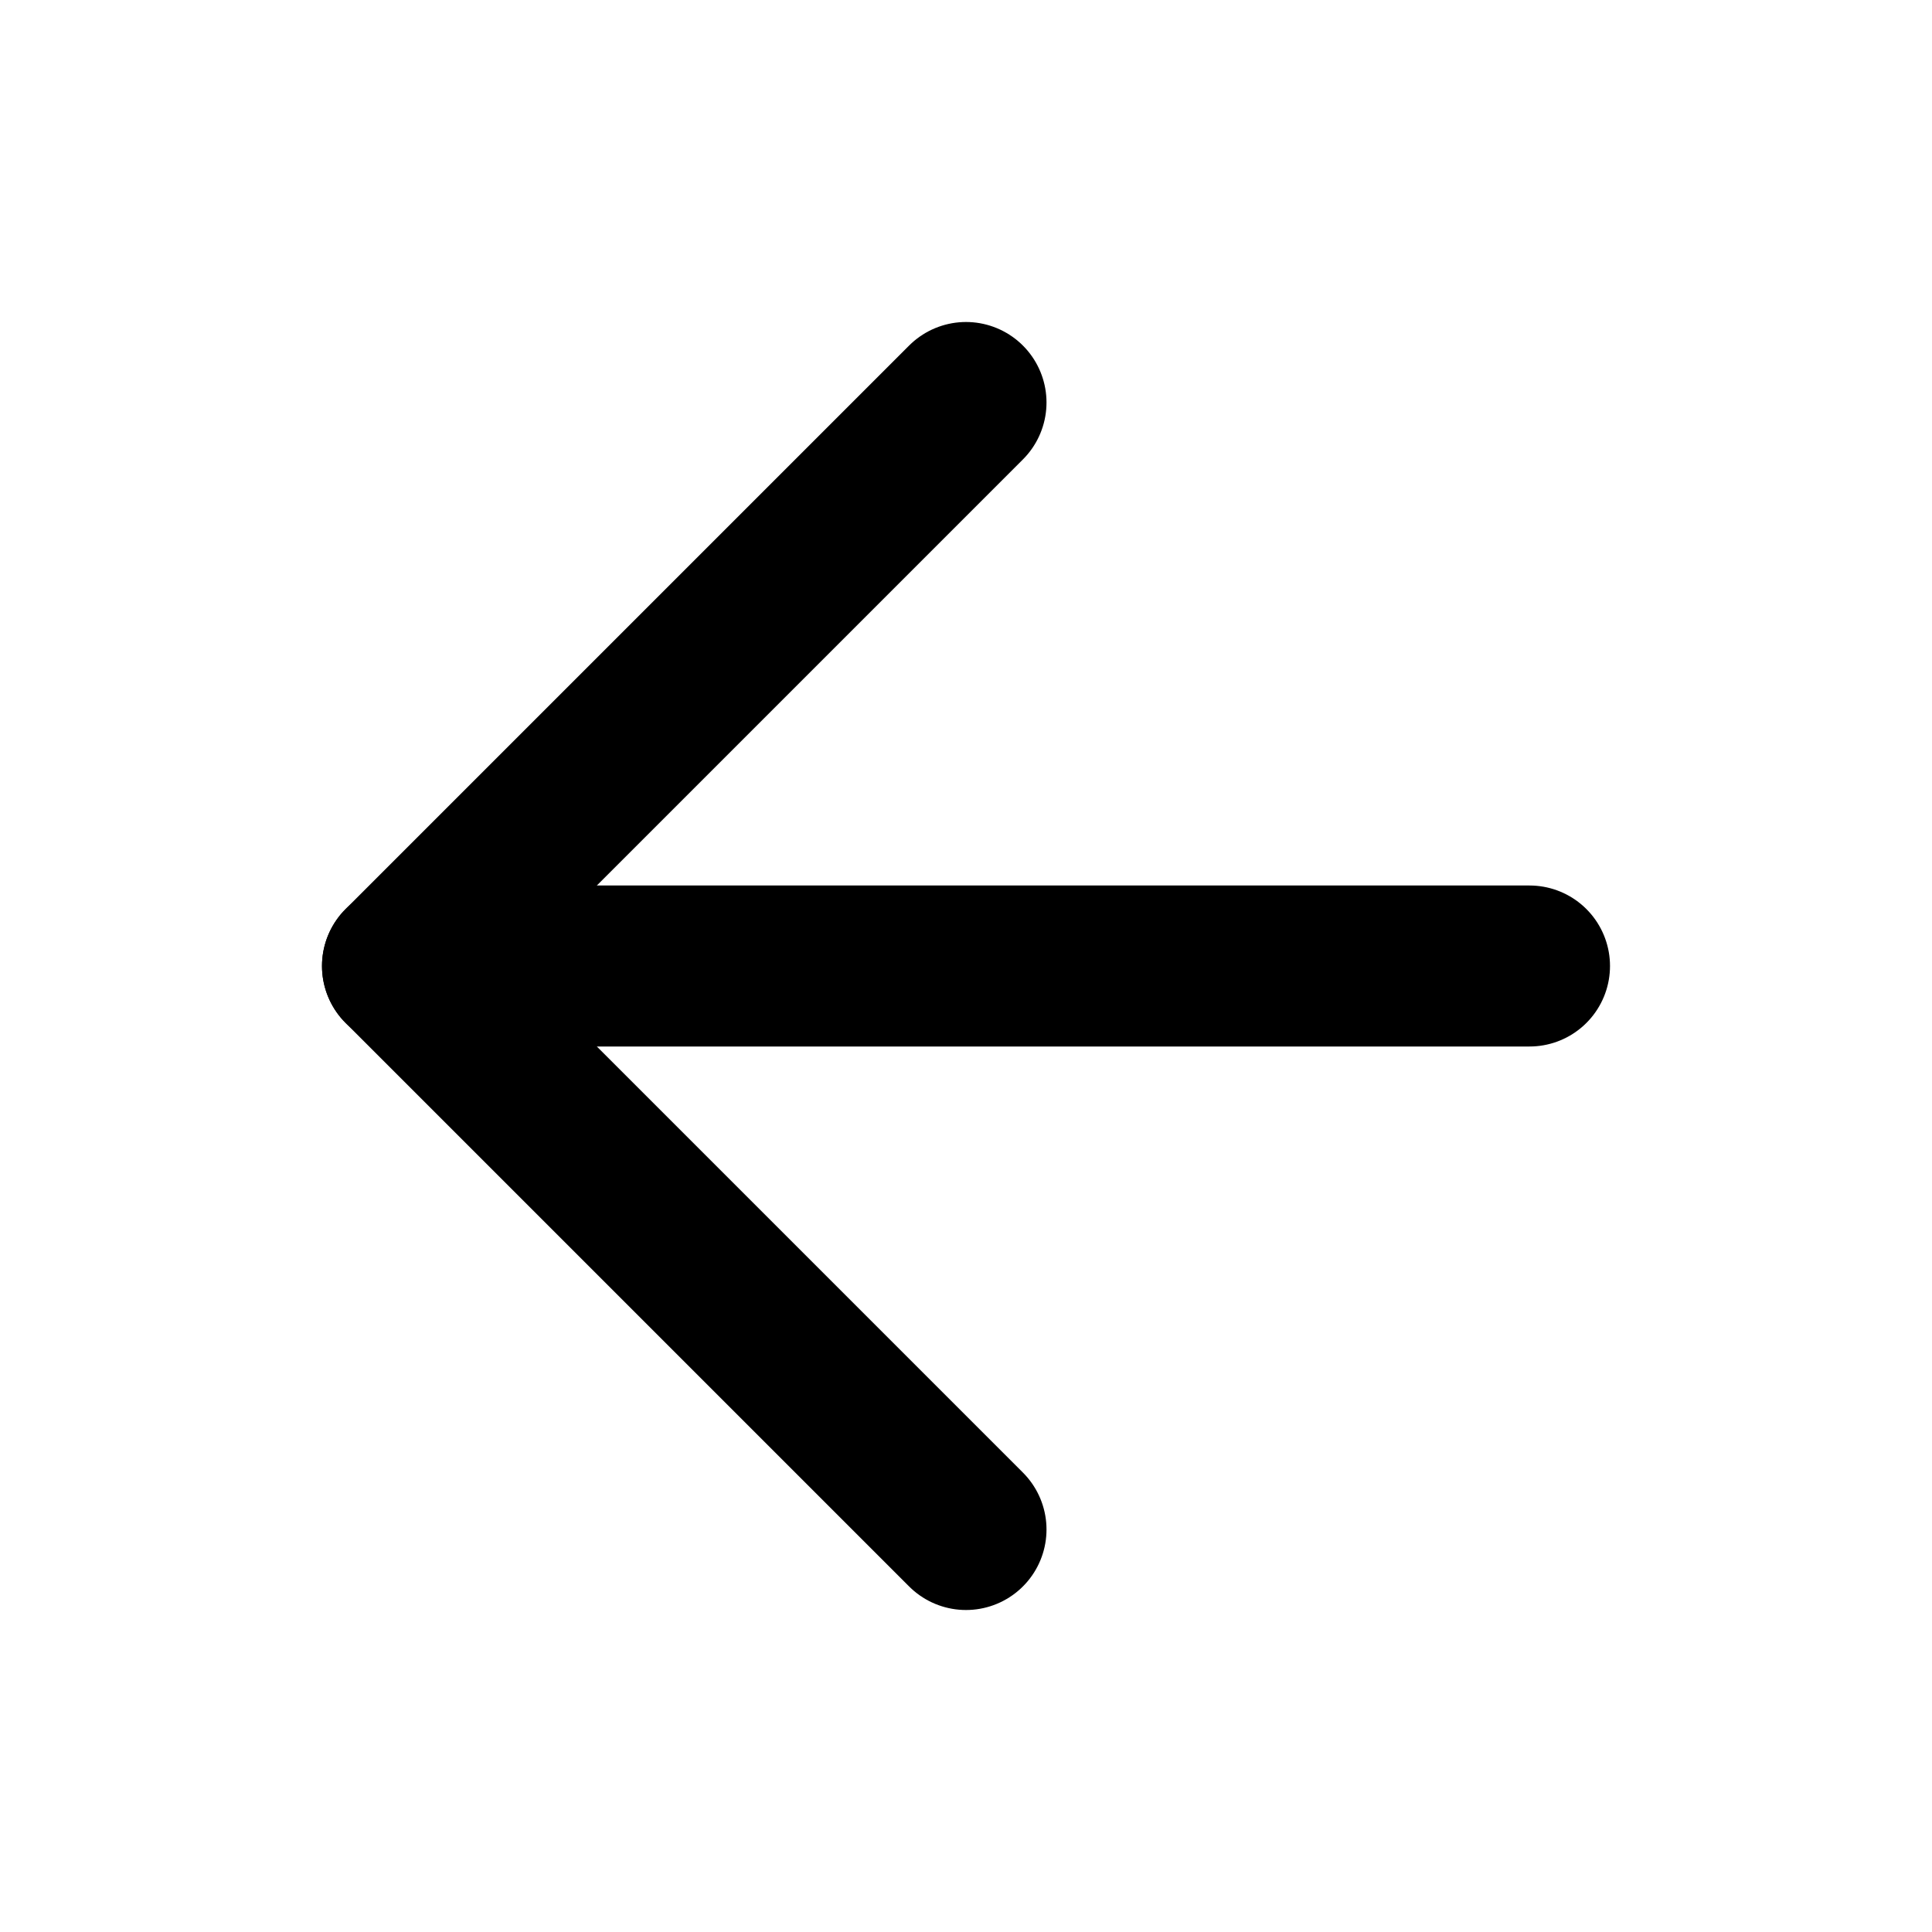
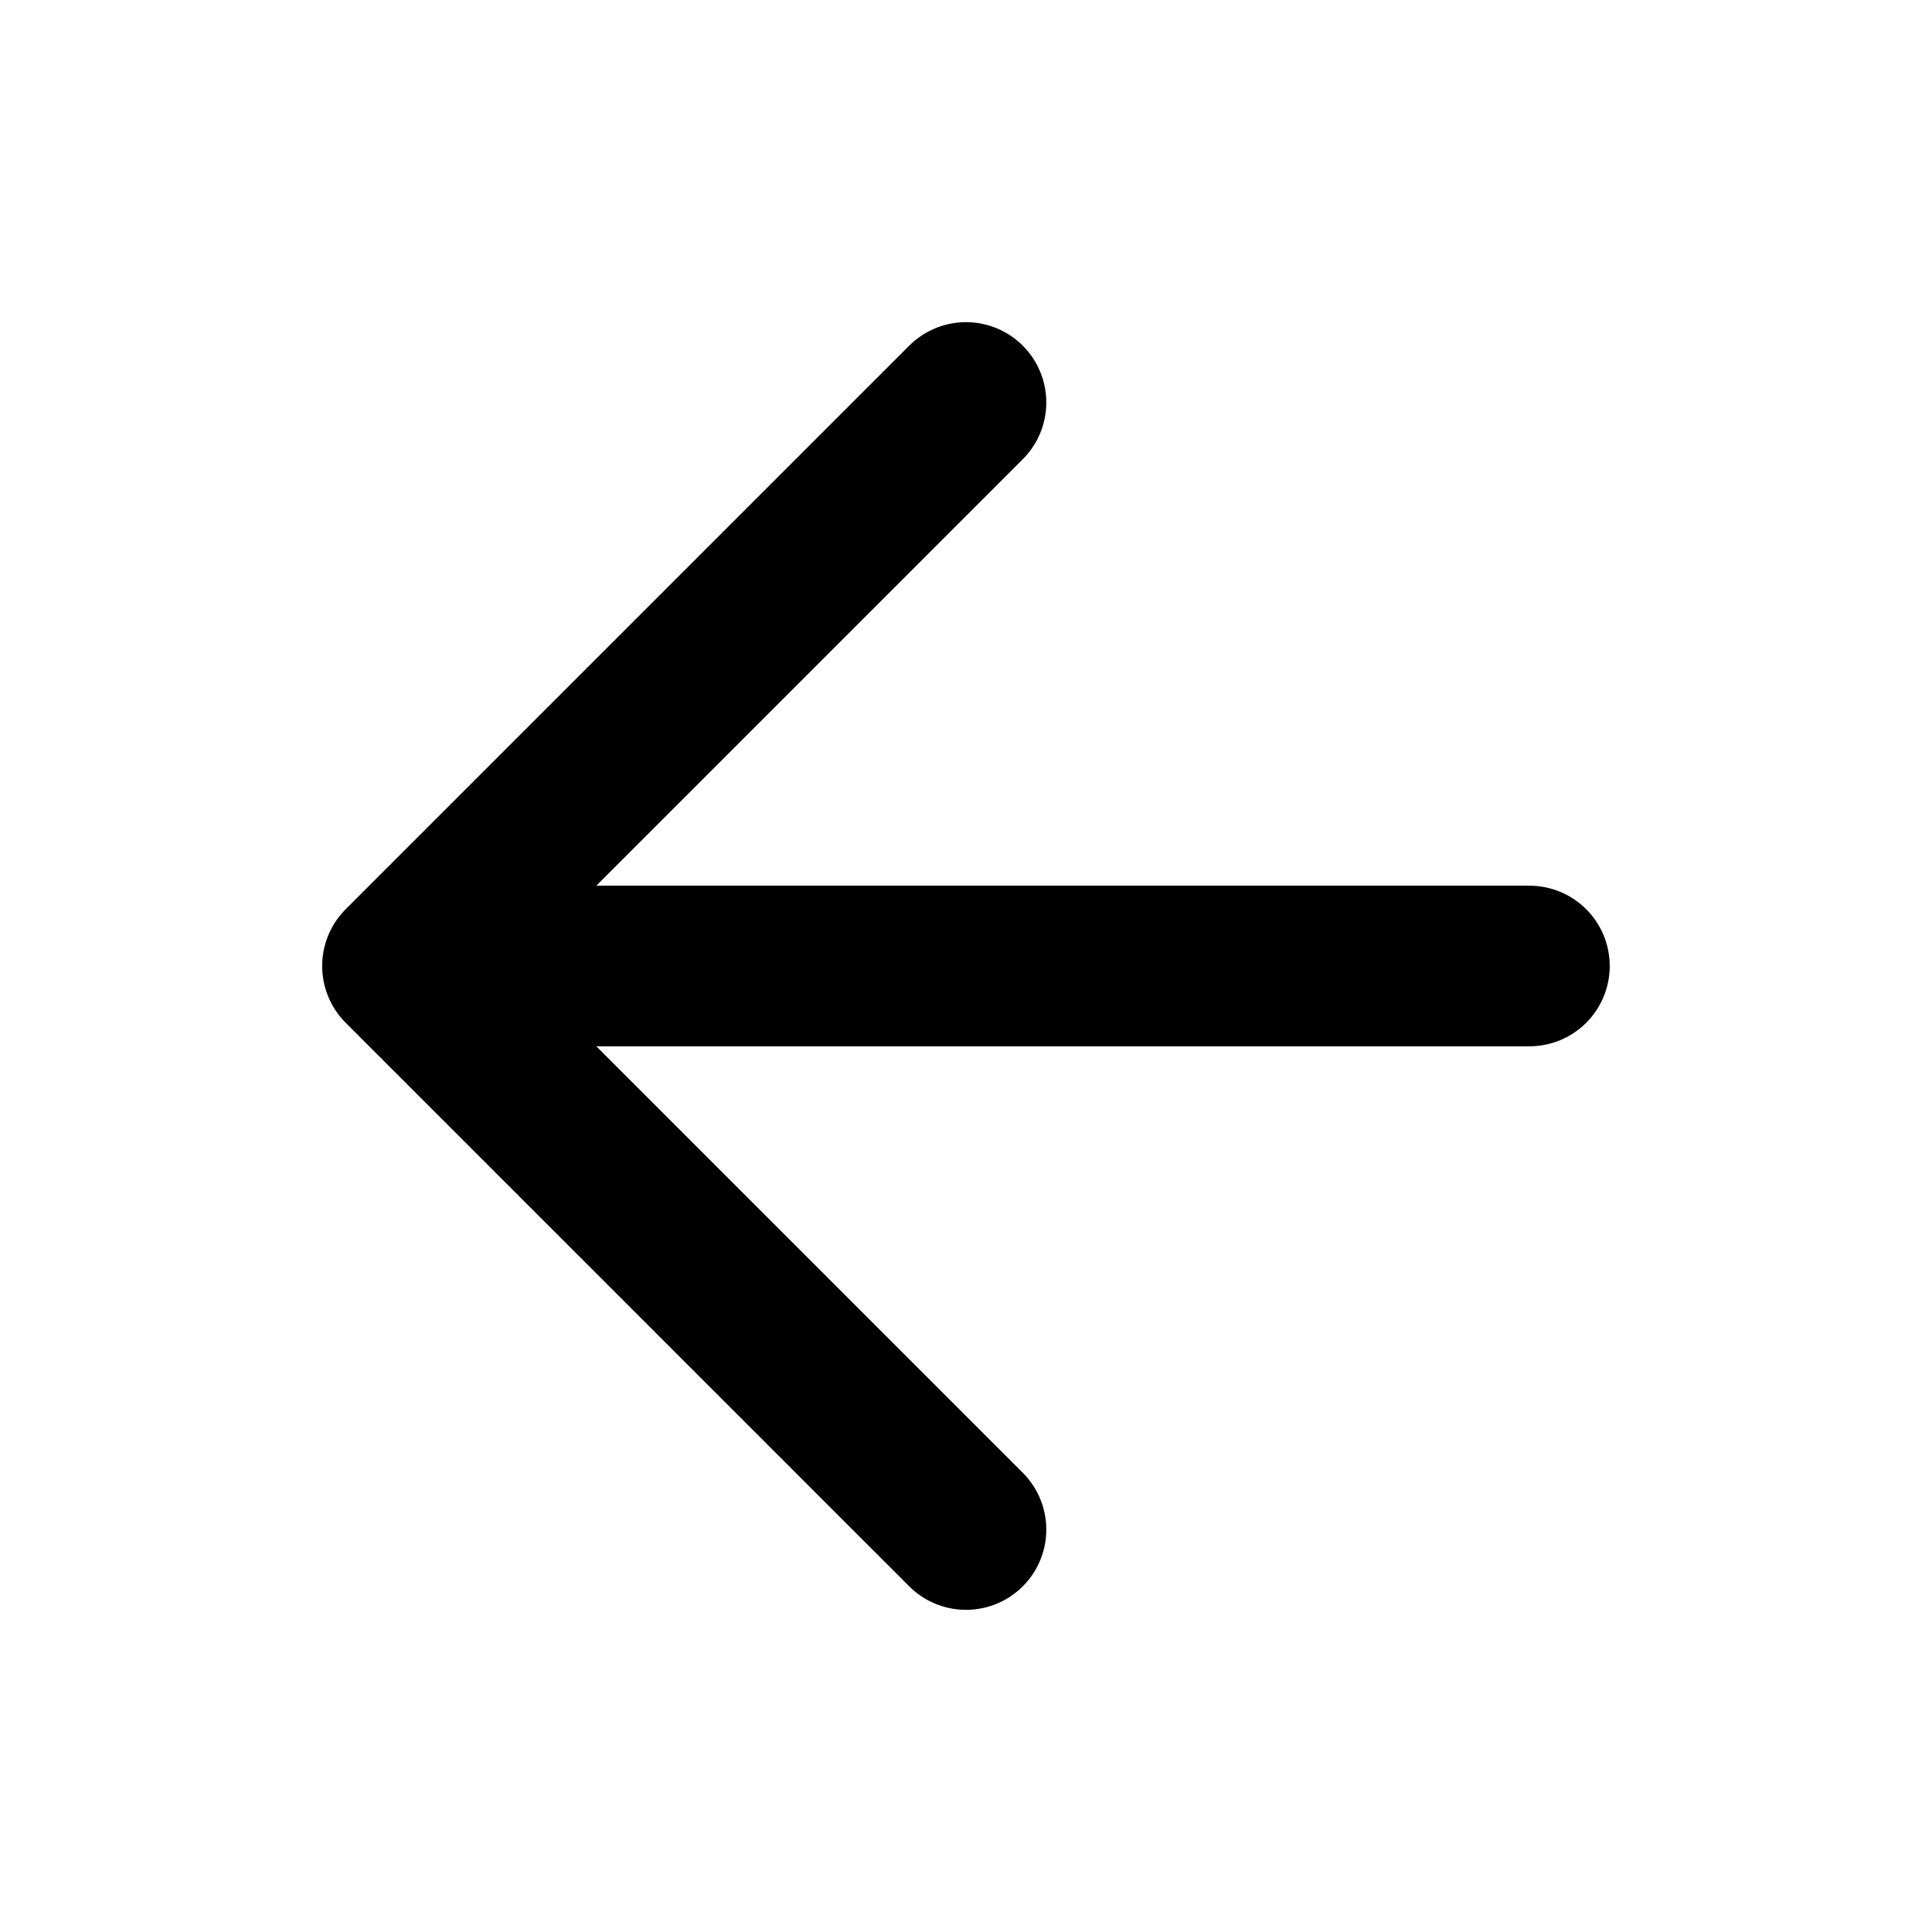
- <svg xmlns="http://www.w3.org/2000/svg" width="20" height="20" viewBox="0 0 24 24" fill="none" stroke="currentColor" stroke-width="2" stroke-linecap="round" stroke-linejoin="round">
-   <path d="m12 19-7-7 7-7" />
-   <path d="M19 12H5" />
+ <svg xmlns="http://www.w3.org/2000/svg" width="16" height="16" viewBox="0 0 16 16" fill="none">
+   <path d="M8 12.667L3.333 8M3.333 8L8 3.333M3.333 8H12.666" stroke="currentColor" stroke-width="1.33" stroke-linecap="round" stroke-linejoin="round" />
</svg>
